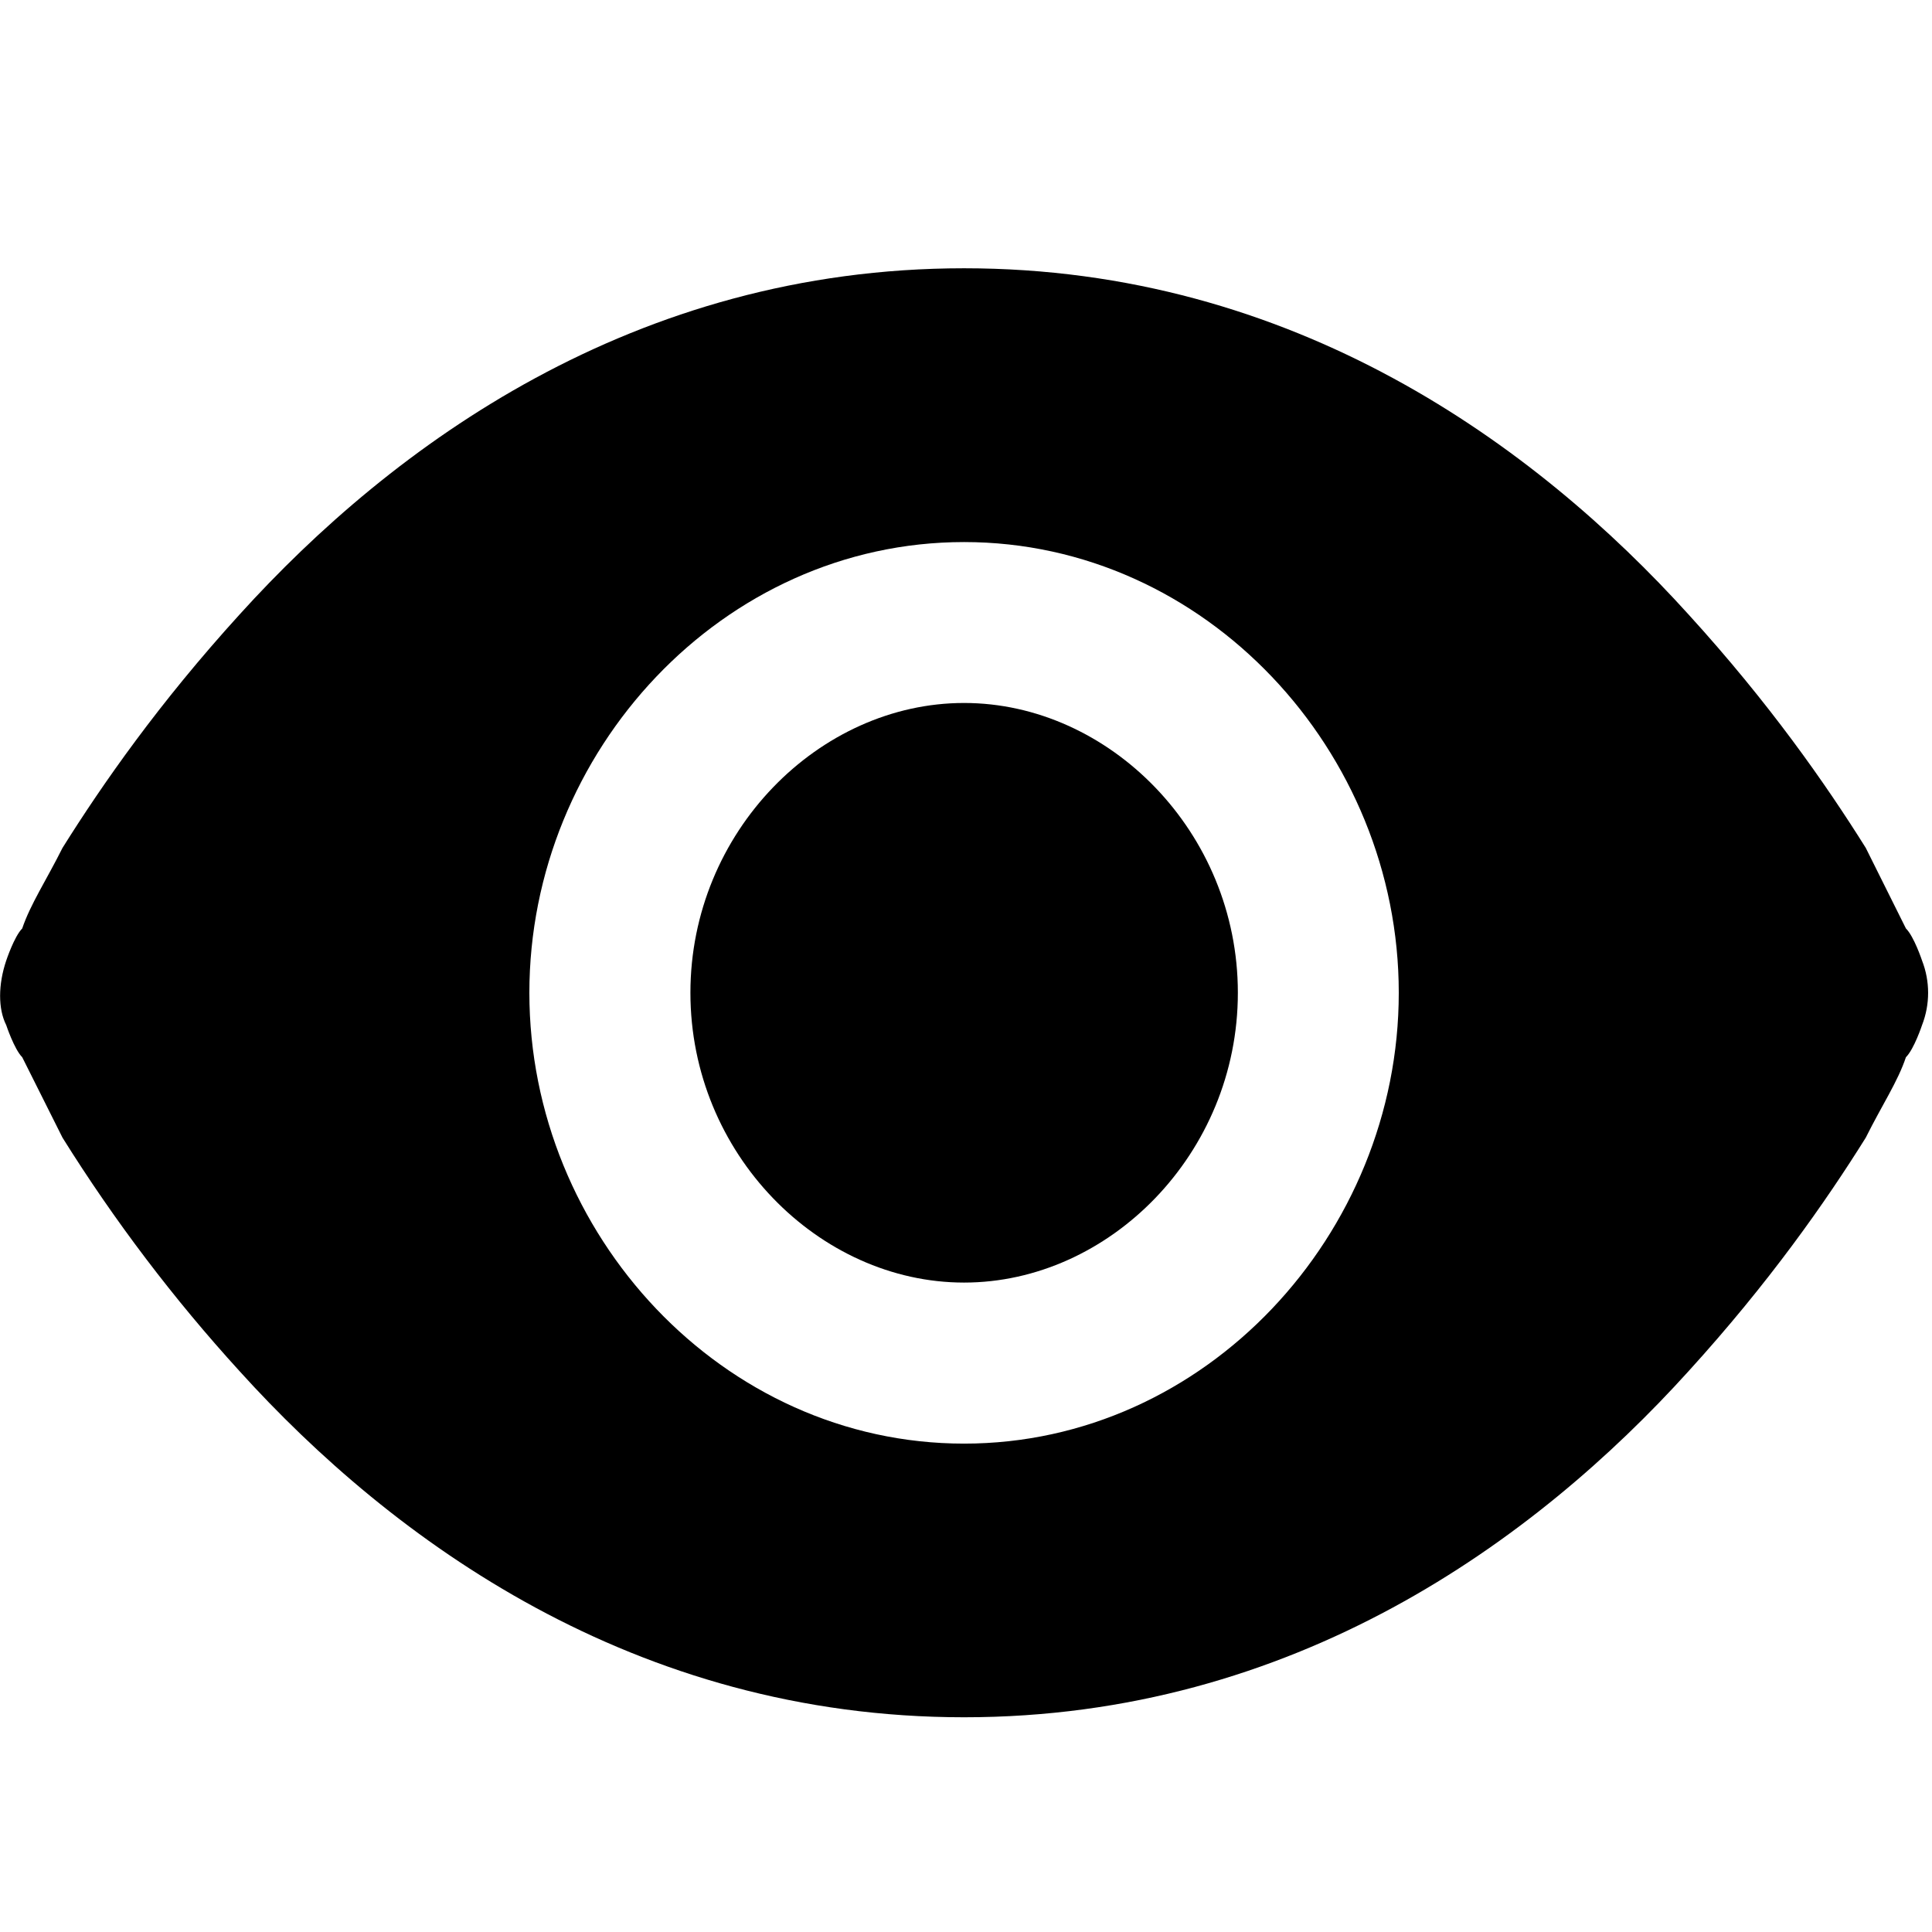
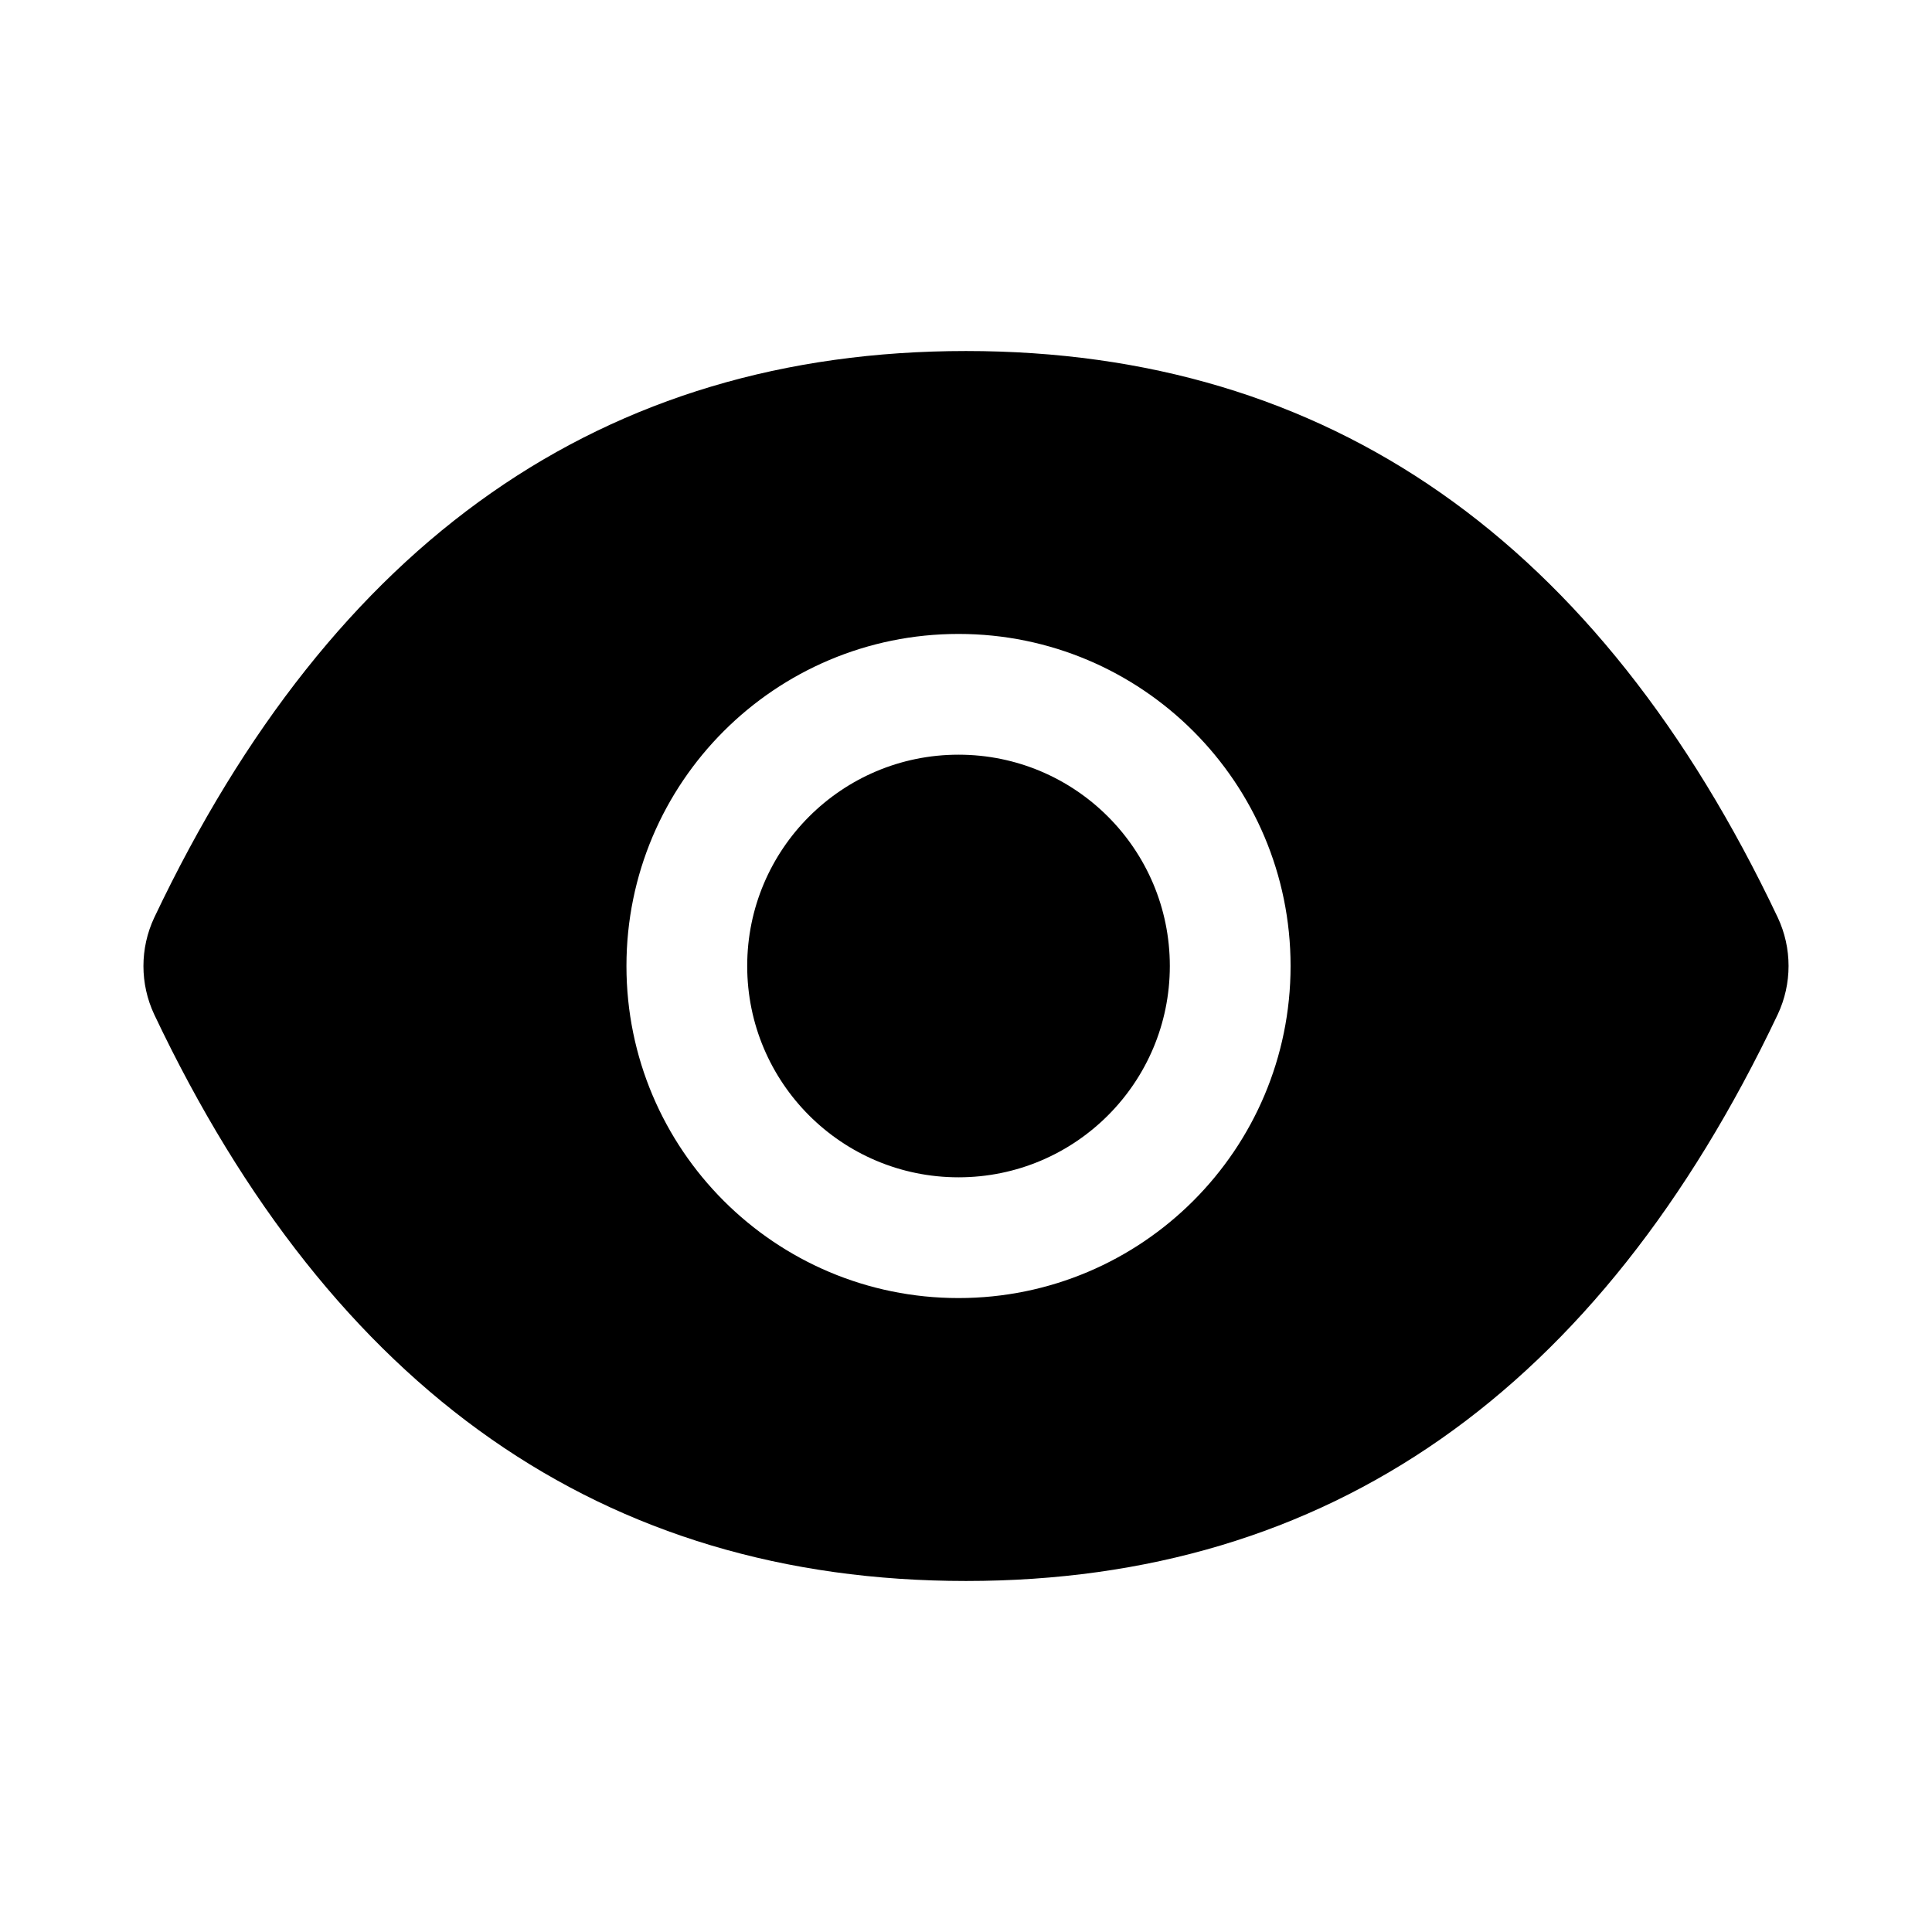
- <svg xmlns="http://www.w3.org/2000/svg" t="1648476021898" class="icon" viewBox="0 0 1024 1024" version="1.1" p-id="137233" width="200" height="200">
-   <defs>
-     <style type="text/css">@font-face { font-family: feedback-iconfont; src: url("//at.alicdn.com/t/font_1031158_u69w8yhxdu.woff2?t=1630033759944") format("woff2"), url("//at.alicdn.com/t/font_1031158_u69w8yhxdu.woff?t=1630033759944") format("woff"), url("//at.alicdn.com/t/font_1031158_u69w8yhxdu.ttf?t=1630033759944") format("truetype"); }
- </style>
-   </defs>
-   <path d="M1018.734 509.147a47.104 47.104 0 0 1 0 34.158s-4.242 12.8-8.558 17.042c-4.242 12.8-12.8 25.6-21.285 42.642-21.358 34.158-51.2 76.8-93.915 123.758-81.042 89.6-209.042 183.442-384 183.442-174.885 0-302.885-93.842-384-183.442A859.282 859.282 0 0 1 33.134 602.99l-21.358-42.642c-4.242-4.242-8.485-17.042-8.485-17.042-4.315-8.558-4.315-21.358 0-34.158 0 0 4.242-12.8 8.485-17.042 4.315-12.8 12.8-25.6 21.358-42.715 21.358-34.085 51.2-76.8 93.842-123.685 81.115-89.6 209.115-183.515 384-183.515 174.958 0 302.958 93.915 384 183.515 42.715 46.885 72.558 89.6 93.915 123.685l21.285 42.715c4.315 4.242 8.558 17.042 8.558 17.042z m-738.158 17.042c0 128 102.4 238.958 230.4 238.958s230.4-110.958 230.4-238.958-102.4-238.885-230.4-238.885-230.4 110.885-230.4 238.885z" p-id="137234" />
-   <path d="M510.976 372.59c76.8 0 145.115 68.315 145.115 153.6 0 85.358-68.315 153.6-145.115 153.6-76.8 0-145.042-68.242-145.042-153.6 0-85.285 68.242-153.6 145.042-153.6z" p-id="137235" />
+ <svg xmlns="http://www.w3.org/2000/svg" t="1677579038456" class="icon" viewBox="0 0 1024 1024" version="1.1" p-id="2402" width="200" height="200">
+   <path d="M396.032 512a112 112 0 1 0 224 0 112 112 0 0 0-224 0z m546.176-25.792c-94.72-199.68-238.08-300.16-430.208-300.16-192.192 0-335.36 100.48-430.208 300.224a60.416 60.416 0 0 0 0 51.52c94.72 199.68 238.08 300.16 430.208 300.16 192.192 0 335.36-100.48 430.208-300.224a60.416 60.416 0 0 0 0-51.52zM508.032 688a176 176 0 1 1 0-352 176 176 0 0 1 0 352z" p-id="2403" />
</svg>
